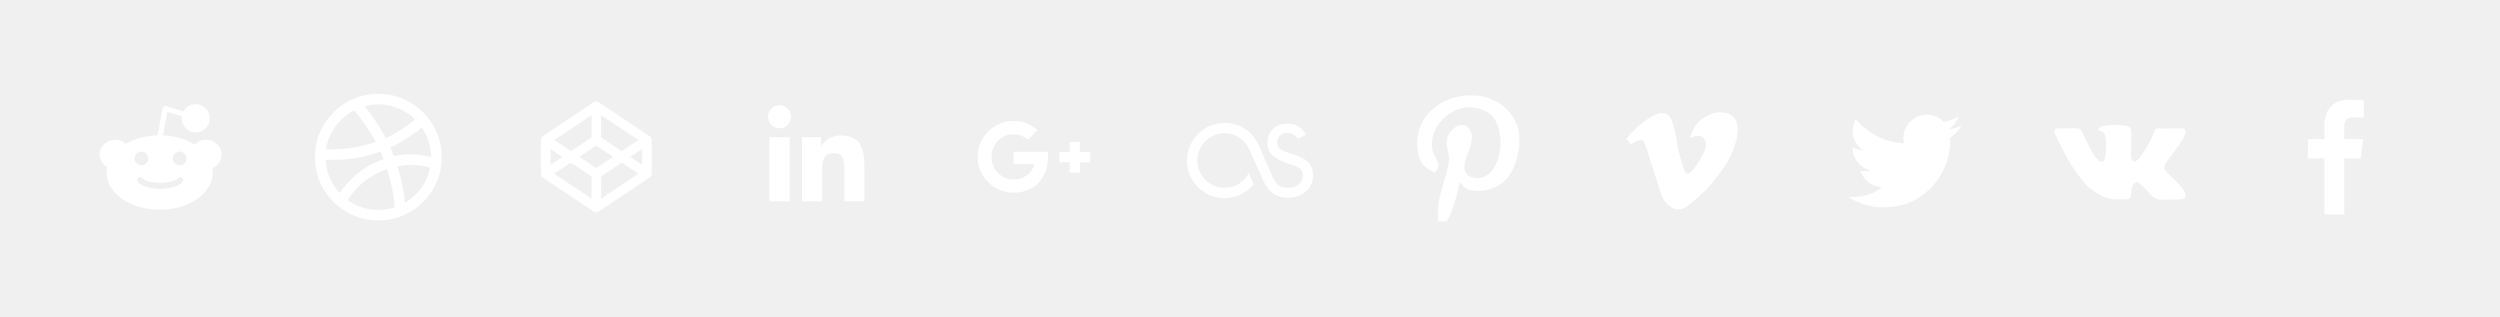
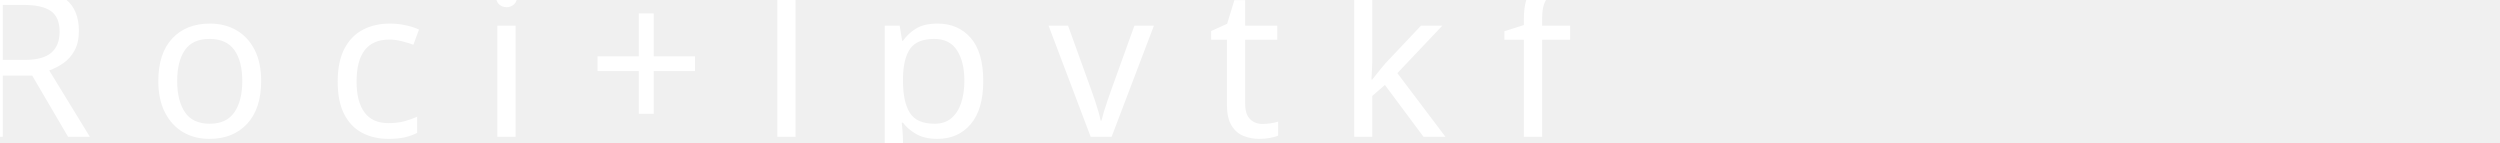
- <svg xmlns="http://www.w3.org/2000/svg" width="1200px" height="152px" viewBox="0 0 1200 152" version="1.1" style="background: #1EA5D5;">
-   <defs />
-   <g id="Page-1" stroke="none" stroke-width="1" fill="none" fill-rule="evenodd">
-     <g id="Artboard-2-Copy-4" fill="#FFFFFF">
-       <path d="M63.905,98.285 C59.975,96.695 56.87,94.535 54.59,91.805 C52.31,89.075 51.17,86.09 51.17,82.85 C51.17,81.89 51.26,81.02 51.44,80.24 C50.36,79.64 49.49,78.8 48.83,77.72 C48.17,76.64 47.84,75.47 47.84,74.21 C47.84,72.23 48.56,70.55 50,69.17 C51.44,67.79 53.18,67.1 55.22,67.1 C57.2,67.1 58.91,67.76 60.35,69.08 C64.73,66.5 69.83,65.12 75.65,64.94 L78.08,51.89 C78.2,51.41 78.38,51.11 78.62,50.99 C79.04,50.75 79.4,50.72 79.7,50.9 L88.07,53.51 C88.61,52.43 89.39,51.575 90.41,50.945 C91.43,50.315 92.6,50 93.92,50 C95.78,50 97.37,50.66 98.69,51.98 C100.01,53.3 100.67,54.89 100.67,56.75 C100.67,58.61 100.01,60.215 98.69,61.565 C97.37,62.915 95.78,63.59 93.92,63.59 C92.06,63.59 90.47,62.915 89.15,61.565 C87.83,60.215 87.17,58.61 87.17,56.75 L87.26,55.85 L80.33,53.69 L78.26,64.94 C84.02,65.24 89.12,66.74 93.56,69.44 C95,67.88 96.8,67.1 98.96,67.1 C101,67.1 102.74,67.79 104.18,69.17 C105.62,70.55 106.34,72.23 106.34,74.21 C106.34,75.59 105.935,76.865 105.125,78.035 C104.315,79.205 103.28,80.09 102.02,80.69 C102.08,81.17 102.11,81.89 102.11,82.85 C102.11,86.09 100.97,89.075 98.69,91.805 C96.41,94.535 93.32,96.695 89.42,98.285 C85.52,99.875 81.29,100.67 76.73,100.67 C72.11,100.67 67.835,99.875 63.905,98.285 Z M70.16,78.395 C70.82,77.765 71.15,76.97 71.15,76.01 C71.15,75.11 70.82,74.345 70.16,73.715 C69.5,73.085 68.72,72.77 67.82,72.77 C66.92,72.77 66.155,73.085 65.525,73.715 C64.895,74.345 64.58,75.11 64.58,76.01 C64.58,76.97 64.895,77.765 65.525,78.395 C66.155,79.025 66.92,79.34 67.82,79.34 C68.72,79.34 69.5,79.025 70.16,78.395 Z M88.52,78.395 C89.18,77.765 89.51,76.97 89.51,76.01 C89.51,75.11 89.18,74.345 88.52,73.715 C87.86,73.085 87.08,72.77 86.18,72.77 C85.28,72.77 84.515,73.085 83.885,73.715 C83.255,74.345 82.94,75.11 82.94,76.01 C82.94,76.97 83.255,77.765 83.885,78.395 C84.515,79.025 85.28,79.34 86.18,79.34 C87.08,79.34 87.86,79.025 88.52,78.395 Z M83.12,89.78 C85.04,89.3 86.51,88.52 87.53,87.44 C87.83,87.2 87.98,86.87 87.98,86.45 C87.98,86.03 87.83,85.7 87.53,85.46 C87.29,85.16 86.96,85.01 86.54,85.01 C86.12,85.01 85.79,85.16 85.55,85.46 C84.95,86.06 83.87,86.6 82.31,87.08 C80.27,87.56 78.47,87.8 76.91,87.8 C75.29,87.8 73.46,87.56 71.42,87.08 C69.92,86.66 68.9,86.12 68.36,85.46 C68.12,85.16 67.76,85.01 67.28,85.01 C66.86,85.01 66.5,85.16 66.2,85.46 C65.96,85.7 65.84,86.06 65.84,86.54 C65.84,86.9 65.96,87.2 66.2,87.44 C67.4,88.58 68.9,89.36 70.7,89.78 C72.68,90.38 74.75,90.68 76.91,90.68 C79.07,90.68 81.14,90.38 83.12,89.78 Z M166.345,101.705 C161.695,98.975 158.005,95.3 155.275,90.68 C152.545,86.06 151.18,80.99 151.18,75.47 C151.18,69.95 152.545,64.865 155.275,60.215 C158.005,55.565 161.695,51.875 166.345,49.145 C170.995,46.415 176.08,45.05 181.6,45.05 C187.12,45.05 192.205,46.415 196.855,49.145 C201.505,51.875 205.195,55.565 207.925,60.215 C210.655,64.865 212.02,69.95 212.02,75.47 C212.02,80.99 210.655,86.06 207.925,90.68 C205.195,95.3 201.505,98.975 196.855,101.705 C192.205,104.435 187.12,105.8 181.6,105.8 C176.08,105.8 170.995,104.435 166.345,101.705 Z M199.24,57.29 C196.9,55.01 194.2,53.24 191.14,51.98 C188.08,50.72 184.9,50.09 181.6,50.09 C179.62,50.09 177.43,50.39 175.03,50.99 C178.75,55.55 182.14,60.65 185.2,66.29 C190,64.13 194.68,61.13 199.24,57.29 Z M180.34,68.09 C177.28,62.51 173.83,57.47 169.99,52.97 C166.39,54.83 163.405,57.395 161.035,60.665 C158.665,63.935 157.15,67.55 156.49,71.51 C157.81,71.63 158.89,71.69 159.73,71.69 C166.63,71.69 173.5,70.49 180.34,68.09 Z M202.48,61.16 C197.8,65.12 192.76,68.33 187.36,70.79 L188.17,72.68 L189.07,74.93 C191.83,74.39 194.59,74.12 197.35,74.12 C200.41,74.12 203.62,74.54 206.98,75.38 C206.86,70.16 205.36,65.42 202.48,61.16 Z M172.33,82.715 C175.93,79.925 179.86,77.81 184.12,76.37 C183.88,75.65 183.625,74.99 183.355,74.39 C183.085,73.79 182.86,73.25 182.68,72.77 C175.48,75.41 167.86,76.73 159.82,76.73 C158.32,76.73 157.15,76.7 156.31,76.64 C156.43,79.64 157.075,82.505 158.245,85.235 C159.415,87.965 161.02,90.44 163.06,92.66 C165.64,88.82 168.73,85.505 172.33,82.715 Z M202.3,90.095 C204.4,87.185 205.78,83.96 206.44,80.42 C203.26,79.58 200.23,79.16 197.35,79.16 C195.61,79.16 193.42,79.37 190.78,79.79 C192.46,85.07 193.69,90.89 194.47,97.25 C197.59,95.39 200.2,93.005 202.3,90.095 Z M189.52,99.5 C188.98,93.26 187.75,87.14 185.83,81.14 C181.93,82.46 178.345,84.395 175.075,86.945 C171.805,89.495 169.06,92.54 166.84,96.08 C171.34,99.2 176.26,100.76 181.6,100.76 C184.18,100.76 186.82,100.34 189.52,99.5 Z M284.94,101.48 L260.64,85.28 C260.58,85.28 260.55,85.25 260.55,85.19 L260.37,85.1 L260.1,84.83 L260.01,84.65 L259.92,84.56 L259.83,84.38 L259.83,84.29 L259.74,84.11 L259.74,84.02 L259.65,83.84 L259.65,66.83 C259.65,66.71 259.68,66.65 259.74,66.65 L259.74,66.425 C259.74,66.395 259.77,66.38 259.83,66.38 L259.83,66.2 C259.89,66.2 259.92,66.185 259.92,66.155 L259.92,66.11 L260.01,65.93 L260.1,65.84 L260.1,65.795 C260.1,65.765 260.13,65.75 260.19,65.75 L260.28,65.57 L260.325,65.57 C260.355,65.57 260.37,65.54 260.37,65.48 L260.55,65.39 L260.64,65.3 L284.94,49.1 C285.42,48.8 285.84,48.65 286.2,48.65 C286.62,48.65 287.04,48.8 287.46,49.1 L311.76,65.3 L311.85,65.3 C311.85,65.36 311.865,65.39 311.895,65.39 L311.94,65.39 L312.3,65.75 L312.3,65.795 C312.3,65.825 312.33,65.84 312.39,65.84 L312.39,65.885 C312.39,65.915 312.42,65.93 312.48,65.93 L312.48,66.11 C312.54,66.11 312.57,66.125 312.57,66.155 L312.57,66.2 L312.66,66.38 L312.66,66.47 L312.75,66.65 L312.75,66.875 C312.75,66.905 312.78,66.92 312.84,66.92 L312.84,83.75 C312.78,83.75 312.75,83.78 312.75,83.84 L312.75,84.065 C312.75,84.095 312.72,84.11 312.66,84.11 L312.66,84.29 L312.57,84.38 L312.48,84.56 L312.48,84.65 L312.39,84.83 C312.33,84.83 312.3,84.86 312.3,84.92 L312.12,85.01 L312.12,85.055 C312.12,85.085 312.09,85.1 312.03,85.1 L312.03,85.145 C312.03,85.175 312,85.19 311.94,85.19 C311.94,85.25 311.925,85.28 311.895,85.28 L311.76,85.28 L287.46,101.48 C287.04,101.78 286.62,101.93 286.2,101.93 C285.78,101.93 285.36,101.78 284.94,101.48 Z M274.05,72.59 L283.95,65.93 L283.95,55.31 L266.04,67.19 L274.05,72.59 Z M298.44,72.59 L306.45,67.19 L288.54,55.31 L288.54,65.93 L298.44,72.59 Z M286.2,80.69 L294.3,75.29 L286.2,69.89 L278.1,75.29 L286.2,80.69 Z M264.24,79.16 L269.91,75.29 L264.24,71.51 L264.24,79.16 Z M308.25,79.16 L308.25,71.51 L302.49,75.29 L308.25,79.16 Z M283.95,95.36 L283.95,84.65 L274.05,78.08 L266.04,83.39 L283.95,95.36 Z M288.54,95.36 L306.45,83.39 L298.44,78.08 L288.54,84.65 L288.54,95.36 Z M370.28,59.99 C369.2,58.91 368.66,57.59 368.66,56.03 C368.66,54.47 369.2,53.165 370.28,52.115 C371.36,51.065 372.65,50.54 374.15,50.54 C375.71,50.54 377.03,51.08 378.11,52.16 C379.19,53.24 379.73,54.53 379.73,56.03 C379.73,57.53 379.19,58.835 378.11,59.945 C377.03,61.055 375.71,61.61 374.15,61.61 C372.65,61.61 371.36,61.07 370.28,59.99 Z M384.95,65.84 L394.13,65.84 L394.13,69.98 L394.31,69.98 C395.03,68.6 396.185,67.43 397.775,66.47 C399.365,65.51 401.24,65.03 403.4,65.03 C407.9,65.03 410.945,66.29 412.535,68.81 C414.125,71.33 414.92,74.96 414.92,79.7 L414.92,96.62 L405.29,96.62 L405.29,81.59 C405.29,79.13 405.005,77.165 404.435,75.695 C403.865,74.225 402.5,73.49 400.34,73.49 C398.06,73.49 396.53,74.195 395.75,75.605 C394.97,77.015 394.58,78.92 394.58,81.32 L394.58,96.62 L384.95,96.62 L384.95,65.84 Z M369.38,96.62 L369.38,65.84 L379.01,65.84 L379.01,96.62 L369.38,96.62 Z M472.405,85.145 C470.335,82.235 469.3,79.1 469.3,75.74 L469.39,74.48 C469.39,71.6 470.2,68.87 471.82,66.29 C473.44,63.71 475.57,61.685 478.21,60.215 C480.85,58.745 483.61,58.04 486.49,58.1 C490.33,57.92 494.17,59.33 498.01,62.33 C496.39,64.13 494.92,65.66 493.6,66.92 C491.2,65.3 488.74,64.49 486.22,64.49 C483.88,64.49 481.9,65.18 480.28,66.56 C478.9,67.52 477.835,68.78 477.085,70.34 C476.335,71.9 475.96,73.58 475.96,75.38 C475.96,77 476.29,78.545 476.95,80.015 C477.61,81.485 478.54,82.7 479.74,83.66 C481.6,85.34 483.85,86.18 486.49,86.18 C488.83,86.18 490.945,85.52 492.835,84.2 C494.725,82.88 495.91,81.08 496.39,78.8 C492.01,78.8 488.71,78.77 486.49,78.71 L486.49,72.86 L502.96,72.86 L503.05,74.93 C503.05,79.49 501.97,83.24 499.81,86.18 C498.37,88.22 496.48,89.78 494.14,90.86 C491.8,91.94 489.31,92.48 486.67,92.48 C484.33,92.48 482.2,92.09 480.28,91.31 C477.1,90.11 474.475,88.055 472.405,85.145 Z M513.4,77.9 L508.54,77.9 L508.54,73.04 C509.62,72.98 511.24,72.95 513.4,72.95 L513.49,68.09 L518.35,68.09 L518.35,72.95 C520.57,72.95 522.22,72.98 523.3,73.04 L523.3,77.9 L518.35,77.9 L518.35,82.85 L513.49,82.85 C513.49,80.63 513.46,78.98 513.4,77.9 Z M578.76,92.66 C576,91.04 573.81,88.85 572.19,86.09 C570.57,83.33 569.76,80.33 569.76,77.09 C569.76,73.79 570.57,70.76 572.19,68 C573.81,65.24 576,63.05 578.76,61.43 C581.52,59.81 584.52,59 587.76,59 C591.54,59 594.87,59.975 597.75,61.925 C600.63,63.875 602.85,66.62 604.41,70.16 L605.49,72.59 C608.37,79.25 609.99,82.97 610.35,83.75 C611.31,86.03 612.33,87.665 613.41,88.655 C614.49,89.645 616.14,90.14 618.36,90.14 C620.4,90.14 622.08,89.57 623.4,88.43 C624.72,87.29 625.38,85.88 625.38,84.2 C625.38,82.7 624.915,81.605 623.985,80.915 C623.055,80.225 621.42,79.52 619.08,78.8 C615.3,77.54 612.57,76.175 610.89,74.705 C609.21,73.235 608.37,71.15 608.37,68.45 C608.37,65.75 609.255,63.56 611.025,61.88 C612.795,60.2 615.18,59.36 618.18,59.36 C622.08,59.36 624.96,61.13 626.82,64.67 L623.04,66.56 C621.66,64.7 619.98,63.77 618,63.77 C616.56,63.77 615.375,64.205 614.445,65.075 C613.515,65.945 613.05,67.04 613.05,68.36 C613.05,69.86 613.545,70.94 614.535,71.6 C615.525,72.26 616.74,72.815 618.18,73.265 C619.62,73.715 620.58,74.03 621.06,74.21 C624.36,75.23 626.715,76.475 628.125,77.945 C629.535,79.415 630.24,81.56 630.24,84.38 C630.24,87.44 629.085,89.96 626.775,91.94 C624.465,93.92 621.6,94.91 618.18,94.91 C615.18,94.85 612.75,94.115 610.89,92.705 C609.03,91.295 607.47,89.18 606.21,86.36 L605.49,84.83 L599.73,71.78 C598.71,69.44 597.12,67.55 594.96,66.11 C592.8,64.67 590.4,63.95 587.76,63.95 C585.42,63.95 583.245,64.535 581.235,65.705 C579.225,66.875 577.635,68.465 576.465,70.475 C575.295,72.485 574.71,74.69 574.71,77.09 C574.71,79.43 575.295,81.605 576.465,83.615 C577.635,85.625 579.225,87.215 581.235,88.385 C583.245,89.555 585.42,90.14 587.76,90.14 C590.28,90.14 592.575,89.51 594.645,88.25 C596.715,86.99 598.29,85.28 599.37,83.12 L601.71,88.43 C600.03,90.53 597.975,92.165 595.545,93.335 C593.115,94.505 590.52,95.09 587.76,95.09 C584.52,95.09 581.52,94.28 578.76,92.66 Z M690.2,102.47 C690.2,100.07 690.35,98.06 690.65,96.44 C690.89,94.88 691.61,92.09 692.81,88.07 C693.65,85.37 694.31,83.06 694.79,81.14 C695.27,79.22 695.51,77.45 695.51,75.83 C695.51,75.11 695.33,73.97 694.97,72.41 C694.61,70.73 694.43,69.41 694.43,68.45 C694.43,67.85 694.46,67.4 694.52,67.1 C694.76,65.24 695.645,63.59 697.175,62.15 C698.705,60.71 700.28,59.99 701.9,59.99 C703.7,59.99 705.02,60.98 705.86,62.96 C706.28,63.86 706.49,64.91 706.49,66.11 C706.49,67.25 706.325,68.375 705.995,69.485 C705.665,70.595 705.2,71.99 704.6,73.67 C704,75.17 703.565,76.4 703.295,77.36 C703.025,78.32 702.89,79.25 702.89,80.15 C702.89,81.71 703.46,83.03 704.6,84.11 C705.08,84.53 705.74,84.875 706.58,85.145 C707.42,85.415 708.29,85.55 709.19,85.55 C709.55,85.55 710.03,85.49 710.63,85.37 C713.63,84.77 715.985,82.82 717.695,79.52 C719.405,76.22 720.26,72.47 720.26,68.27 C720.26,65.15 719.735,62.285 718.685,59.675 C717.635,57.065 716.15,55.19 714.23,54.05 C711.41,52.37 708.47,51.53 705.41,51.53 C702.29,51.53 699.335,52.37 696.545,54.05 C693.755,55.73 691.52,57.95 689.84,60.71 C688.16,63.47 687.32,66.38 687.32,69.44 C687.32,70.16 687.35,70.7 687.41,71.06 C687.53,72.2 688.07,73.67 689.03,75.47 C689.93,77.15 690.38,78.44 690.38,79.34 C690.38,80.48 689.81,81.62 688.67,82.76 C685.61,81.56 683.435,79.835 682.145,77.585 C680.855,75.335 680.21,72.38 680.21,68.72 C680.27,64.22 681.485,60.23 683.855,56.75 C686.225,53.27 689.375,50.57 693.305,48.65 C697.235,46.73 701.51,45.77 706.13,45.77 C706.97,45.77 708.17,45.83 709.73,45.95 C713.03,46.31 716.105,47.36 718.955,49.1 C721.805,50.84 724.145,53.045 725.975,55.715 C727.805,58.385 728.87,61.22 729.17,64.22 C729.29,65.42 729.35,66.38 729.35,67.1 C729.35,71.06 728.645,74.93 727.235,78.71 C725.825,82.49 723.86,85.46 721.34,87.62 C720.02,88.76 718.265,89.72 716.075,90.5 C713.885,91.28 711.71,91.67 709.55,91.67 C706.73,91.67 704.42,90.98 702.62,89.6 C702.5,89.48 702.305,89.21 702.035,88.79 C701.765,88.37 701.525,88.085 701.315,87.935 C701.105,87.785 700.88,87.8 700.64,87.98 C699.74,91.88 698.81,95.36 697.85,98.42 C696.89,101.48 695.75,104.09 694.43,106.25 L690.47,106.25 C690.29,105.29 690.2,104.03 690.2,102.47 Z M805.69,100.49 C804.07,100.49 802.555,99.89 801.145,98.69 C799.735,97.49 798.67,96.14 797.95,94.64 C797.41,93.56 795.97,89.21 793.63,81.59 C792.67,78.41 791.725,75.395 790.795,72.545 C789.865,69.695 789.22,68.06 788.86,67.64 C788.8,67.58 788.665,67.49 788.455,67.37 C788.245,67.25 787.93,67.19 787.51,67.19 C786.25,67.19 784.69,67.94 782.83,69.44 L780.67,66.56 C783.37,63.32 785.905,60.8 788.275,59 C790.645,57.2 792.64,55.94 794.26,55.22 C795.88,54.5 796.69,54.2 796.69,54.32 C796.93,54.26 797.29,54.23 797.77,54.23 C799.87,54.23 801.385,55.355 802.315,57.605 C803.245,59.855 804.07,63.11 804.79,67.37 C805.03,69.23 805.36,71 805.78,72.68 C806.74,76.46 807.535,79.19 808.165,80.87 C808.795,82.55 809.44,83.39 810.1,83.39 C810.82,83.39 811.84,82.535 813.16,80.825 C814.48,79.115 815.95,76.76 817.57,73.76 C818.41,72.2 818.83,70.76 818.83,69.44 C818.83,68.18 818.485,67.16 817.795,66.38 C817.105,65.6 816.19,65.21 815.05,65.21 C813.97,65.21 812.74,65.6 811.36,66.38 C811.78,63.86 812.755,61.655 814.285,59.765 C815.815,57.875 817.63,56.42 819.73,55.4 C821.83,54.38 823.9,53.87 825.94,53.87 C828.34,53.87 830.305,54.575 831.835,55.985 C833.365,57.395 834.13,59.48 834.13,62.24 C834.13,63.08 834.04,64.01 833.86,65.03 C832.96,70.13 830.95,75.05 827.83,79.79 C824.71,84.53 821.41,88.595 817.93,91.985 C814.45,95.375 811.54,97.85 809.2,99.41 C808.18,100.13 807.01,100.49 805.69,100.49 Z M886.98,94.37 C887.58,94.49 888.48,94.55 889.68,94.55 C892.26,94.55 894.735,94.13 897.105,93.29 C899.475,92.45 901.62,91.28 903.54,89.78 C901.14,89.78 898.98,89.06 897.06,87.62 C895.14,86.18 893.82,84.32 893.1,82.04 C894.06,82.16 894.75,82.22 895.17,82.22 C896.43,82.22 897.42,82.07 898.14,81.77 C895.56,81.29 893.43,80.015 891.75,77.945 C890.07,75.875 889.23,73.46 889.23,70.7 C890.79,71.6 892.47,72.08 894.27,72.14 C892.71,71.12 891.495,69.785 890.625,68.135 C889.755,66.485 889.32,64.7 889.32,62.78 C889.32,60.74 889.8,58.85 890.76,57.11 C893.58,60.53 897,63.275 901.02,65.345 C905.04,67.415 909.33,68.57 913.89,68.81 C913.71,67.97 913.62,67.13 913.62,66.29 C913.62,64.25 914.13,62.375 915.15,60.665 C916.17,58.955 917.535,57.59 919.245,56.57 C920.955,55.55 922.8,55.04 924.78,55.04 C926.4,55.04 927.915,55.355 929.325,55.985 C930.735,56.615 931.95,57.47 932.97,58.55 C935.61,58.07 938.01,57.17 940.17,55.85 C939.21,58.55 937.56,60.62 935.22,62.06 C937.44,61.82 939.57,61.22 941.61,60.26 C940.17,62.6 938.31,64.55 936.03,66.11 L936.12,67.55 C936.12,72.71 934.845,77.75 932.295,82.67 C929.745,87.59 926.055,91.625 921.225,94.775 C916.395,97.925 910.71,99.5 904.17,99.5 C897.93,99.5 892.2,97.79 886.98,94.37 Z M1035.95,95.72 C1035.29,95.54 1034.72,95.3 1034.24,95 L1033.61,94.64 C1032.53,93.74 1031.78,93.02 1031.36,92.48 C1031.12,92.24 1030.37,91.4 1029.11,89.96 C1028.51,89.3 1027.82,88.67 1027.04,88.07 C1026.32,87.53 1025.72,87.35 1025.24,87.53 L1024.97,87.62 L1024.43,88.16 C1024.07,88.52 1023.83,88.85 1023.71,89.15 C1023.47,89.51 1023.29,90.05 1023.17,90.77 C1022.99,91.55 1022.9,92.42 1022.9,93.38 C1022.9,93.8 1022.87,94.1 1022.81,94.28 L1022.45,95 C1021.97,95.48 1021.37,95.72 1020.65,95.72 L1016.96,95.72 C1015.4,95.78 1013.78,95.6 1012.1,95.18 C1010.36,94.7 1008.92,94.13 1007.78,93.47 C1006.22,92.51 1005.11,91.79 1004.45,91.31 C1003.37,90.53 1002.59,89.9 1002.11,89.42 L1001.3,88.61 L1000.4,87.62 L998.06,84.65 C996.74,82.97 995.57,81.32 994.55,79.7 C993.41,77.84 992.09,75.53 990.59,72.77 C989.09,69.89 987.65,66.92 986.27,63.86 C986.15,63.38 986.09,63.08 986.09,62.96 C986.09,62.72 986.12,62.54 986.18,62.42 L986.36,62.24 C986.66,61.82 987.26,61.61 988.16,61.61 L997.16,61.61 C997.34,61.61 997.61,61.67 997.97,61.79 L998.42,62.06 L998.6,62.15 C998.96,62.39 999.23,62.75 999.41,63.23 C1000.01,64.67 1000.52,65.78 1000.94,66.56 L1002.29,69.26 L1002.74,70.25 C1003.04,70.79 1003.34,71.345 1003.64,71.915 C1003.94,72.485 1004.27,73.07 1004.63,73.67 C1005.29,74.69 1005.83,75.44 1006.25,75.92 C1006.55,76.28 1007,76.7 1007.6,77.18 C1008.08,77.48 1008.44,77.63 1008.68,77.63 C1008.92,77.63 1009.22,77.57 1009.58,77.45 L1009.76,77.27 L1010.12,76.55 C1010.36,76.13 1010.51,75.62 1010.57,75.02 L1010.84,72.32 C1010.96,71.6 1011.02,71 1011.02,70.52 C1011.02,70.1 1010.96,69.35 1010.84,68.27 C1010.84,67.37 1010.75,66.56 1010.57,65.84 C1010.51,65.24 1010.36,64.76 1010.12,64.4 L1009.94,63.95 C1009.4,63.23 1008.47,62.75 1007.15,62.51 C1007.03,62.51 1006.97,62.45 1006.97,62.33 C1006.97,62.21 1007.09,62.03 1007.33,61.79 C1007.69,61.31 1008.11,60.98 1008.59,60.8 C1009.49,60.26 1012.1,59.99 1016.42,59.99 C1018.04,59.99 1019.51,60.14 1020.83,60.44 C1021.19,60.5 1021.55,60.65 1021.91,60.89 C1022.21,61.07 1022.45,61.31 1022.63,61.61 C1022.69,61.73 1022.75,61.88 1022.81,62.06 C1022.87,62.24 1022.9,62.45 1022.9,62.69 C1023.02,63.17 1023.08,63.68 1023.08,64.22 C1023.08,65 1023.05,65.6 1022.99,66.02 C1022.99,66.92 1022.96,67.67 1022.9,68.27 L1022.9,72.41 C1022.84,72.83 1022.81,73.34 1022.81,73.94 C1022.81,74.12 1022.87,74.57 1022.99,75.29 C1022.99,75.77 1023.11,76.19 1023.35,76.55 C1023.53,76.91 1023.77,77.18 1024.07,77.36 L1024.61,77.54 C1024.91,77.54 1025.21,77.42 1025.51,77.18 C1025.69,77.06 1025.885,76.895 1026.095,76.685 L1026.77,76.01 C1027.25,75.53 1027.79,74.81 1028.39,73.85 C1029.05,72.95 1029.8,71.75 1030.64,70.25 C1032.2,67.49 1033.37,65.03 1034.15,62.87 C1034.27,62.63 1034.39,62.45 1034.51,62.33 L1034.96,61.88 L1035.14,61.79 L1035.59,61.7 C1035.89,61.58 1036.1,61.58 1036.22,61.7 L1045.67,61.61 L1046.66,61.52 C1046.96,61.52 1047.35,61.58 1047.83,61.7 C1048.31,61.88 1048.64,62.06 1048.82,62.24 L1049,62.6 C1049.54,63.92 1047.89,67.13 1044.05,72.23 L1041.98,75.02 C1041.68,75.5 1041.23,76.1 1040.63,76.82 C1039.61,78.14 1039.07,78.98 1039.01,79.34 C1038.89,79.82 1038.83,80.15 1038.83,80.33 C1038.83,80.93 1039.04,81.47 1039.46,81.95 C1039.7,82.25 1040.57,83.15 1042.07,84.65 L1042.16,84.65 L1042.25,84.74 L1042.25,84.83 C1045.31,87.53 1047.41,89.93 1048.55,92.03 C1048.61,92.09 1048.64,92.165 1048.64,92.255 C1048.64,92.345 1048.67,92.42 1048.73,92.48 L1049,93.29 C1049.06,93.71 1049.06,94.1 1049,94.46 C1048.88,94.82 1048.61,95.12 1048.19,95.36 C1047.71,95.6 1047.05,95.72 1046.21,95.72 L1037.84,95.9 L1037.39,95.9 C1036.79,95.9 1036.31,95.84 1035.95,95.72 Z M1115.71,76.01 L1107.79,76.01 L1107.79,66.74 L1115.71,66.74 L1115.71,59.99 C1115.71,56.15 1116.79,53.165 1118.95,51.035 C1121.11,48.905 1123.99,47.84 1127.59,47.84 C1130.11,47.84 1132.45,47.96 1134.61,48.2 L1134.61,56.39 L1129.75,56.39 C1128.01,56.39 1126.825,56.765 1126.195,57.515 C1125.565,58.265 1125.25,59.39 1125.25,60.89 L1125.25,66.74 L1134.34,66.74 L1133.17,76.01 L1125.25,76.01 L1125.25,102.92 L1115.71,102.92 L1115.71,76.01 Z" id="R-o-c-i-+-l-p-v-t-k" />
+ <svg xmlns="http://www.w3.org/2000/svg" width="1736px" height="99px" viewBox="0 0 1736 99" version="1.1">
+   <g id="Page-1" stroke="none" stroke-width="1" fill="none" fill-rule="evenodd" font-family="SocialNetworkingIcons-Unboxed, Social Networking Icons" font-size="144" font-weight="normal">
+     <g id="Artboard-Copy-2" transform="translate(-199, -1372)" fill="#FFFFFF">
+       <text id="flist-sni">
+         <tspan x="174" y="1467">R o c i + l p v t k f</tspan>
+       </text>
    </g>
  </g>
</svg>
